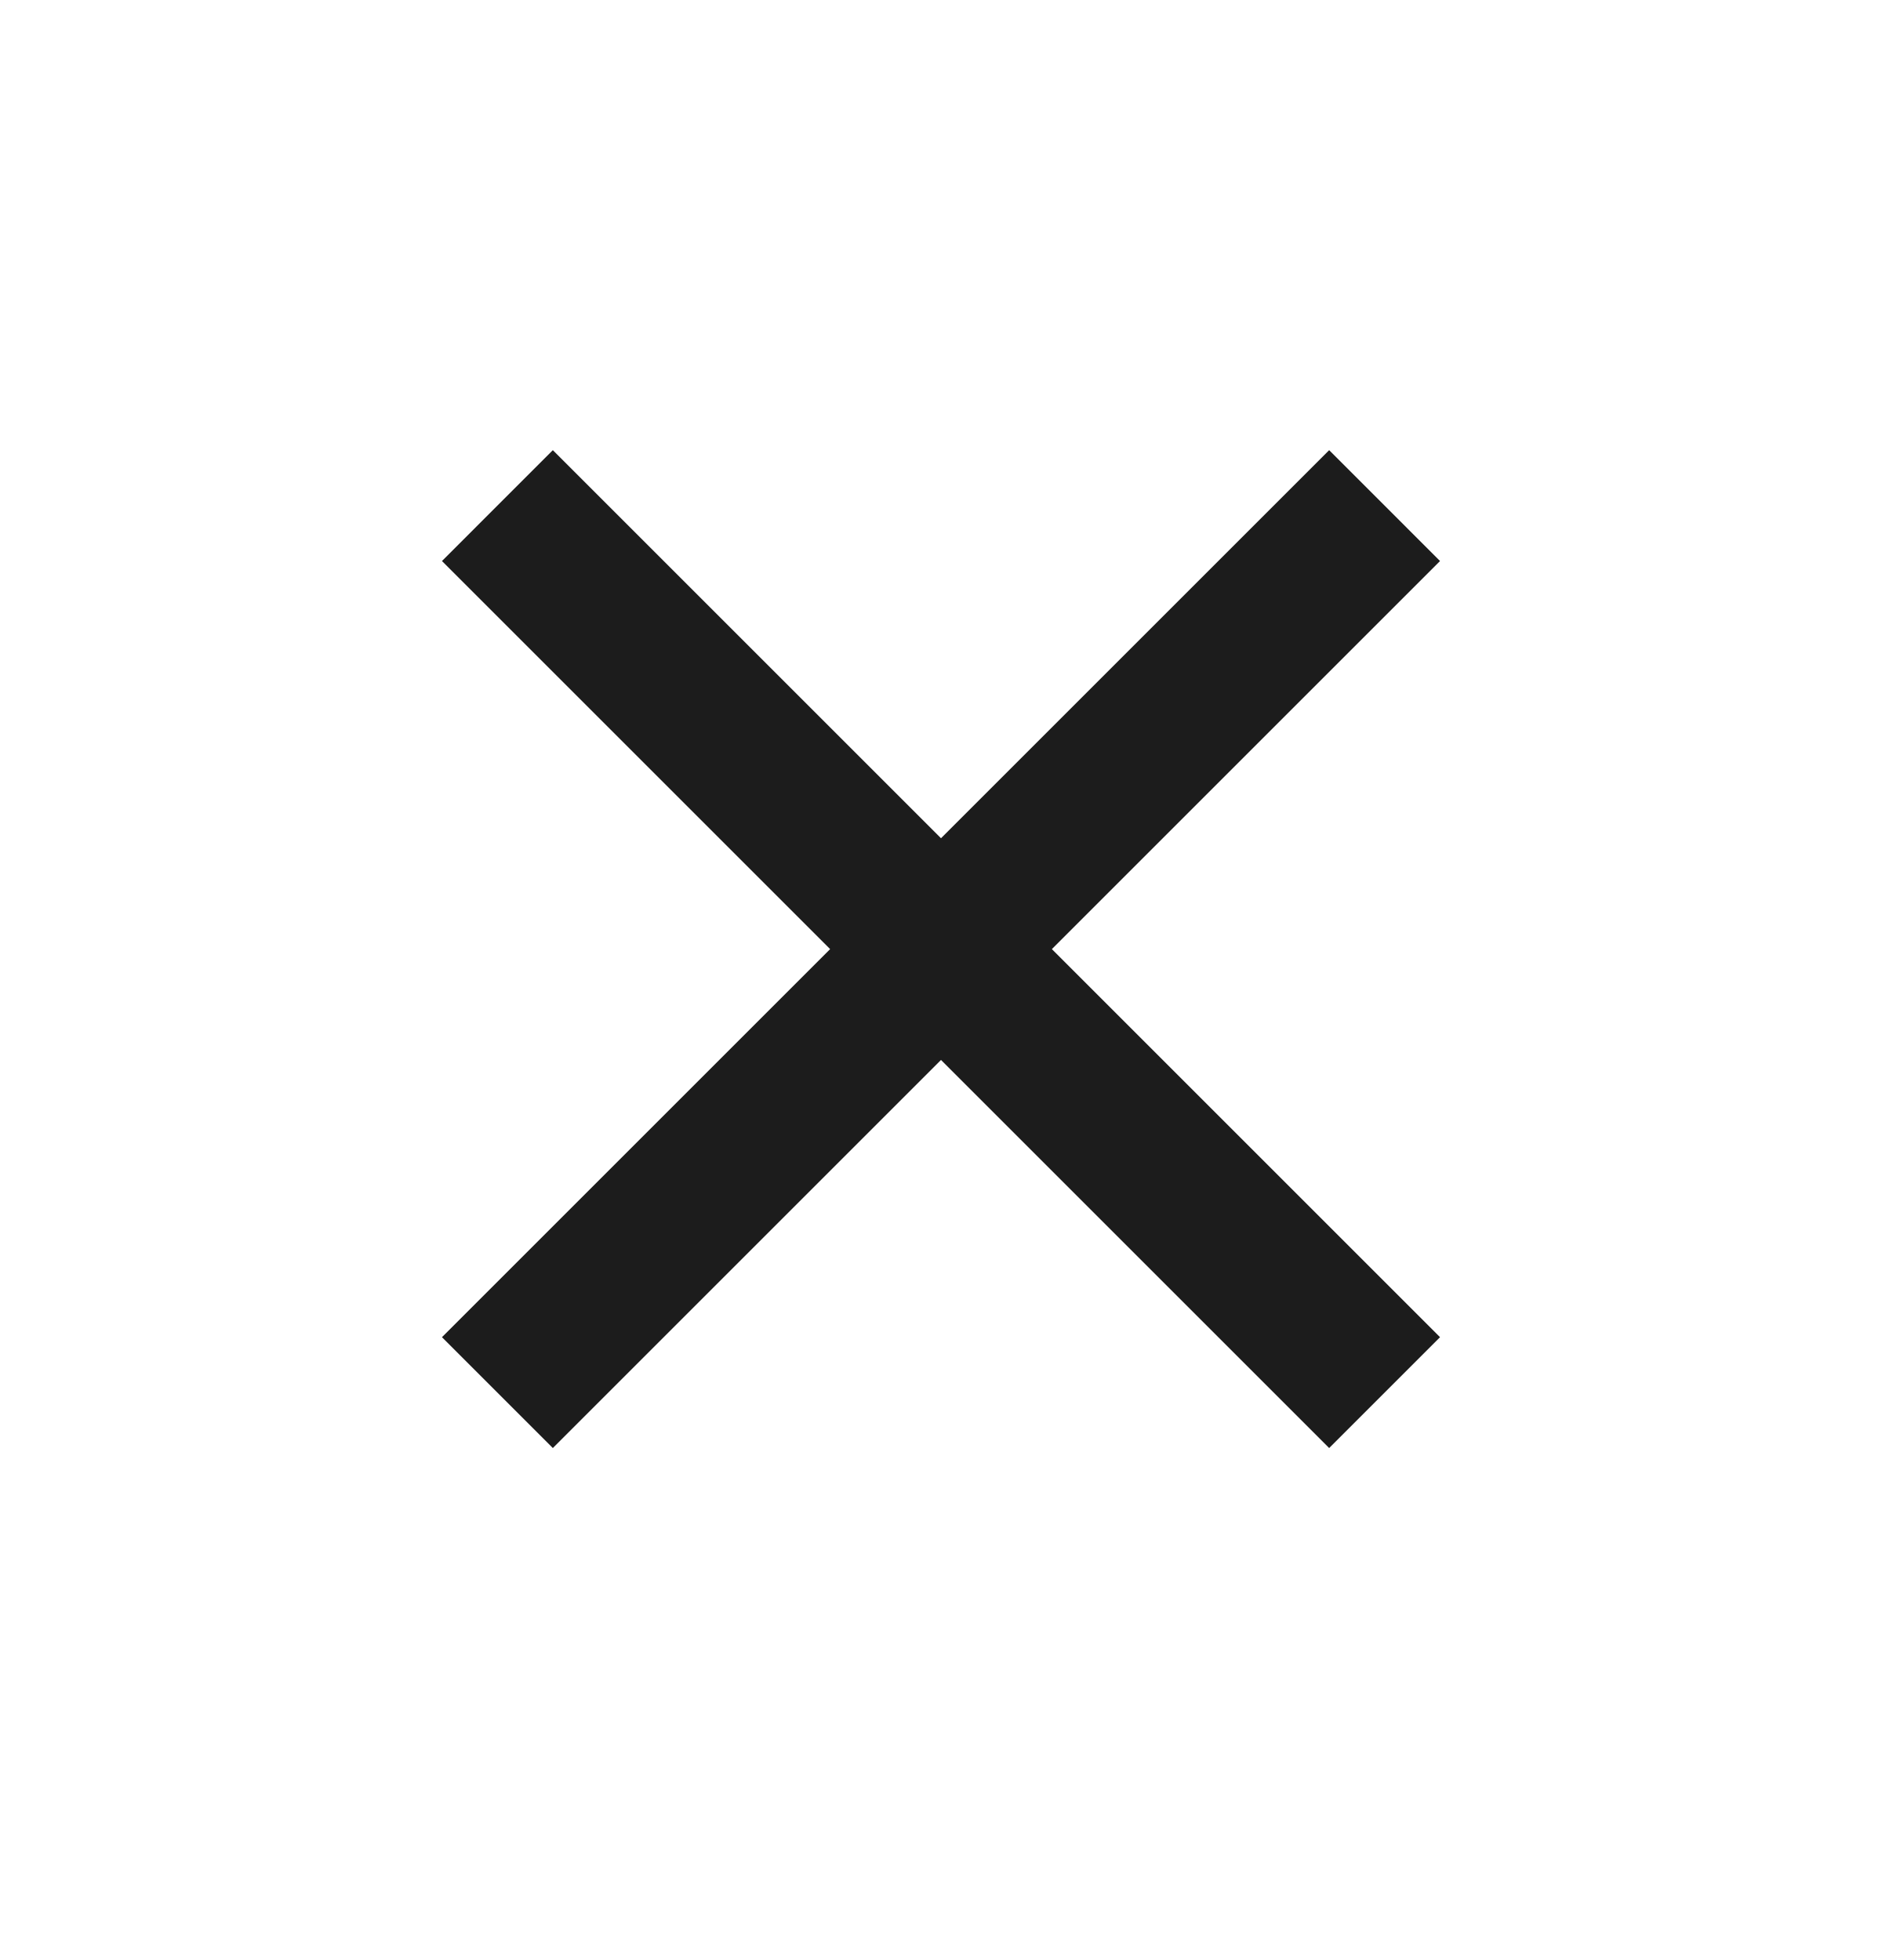
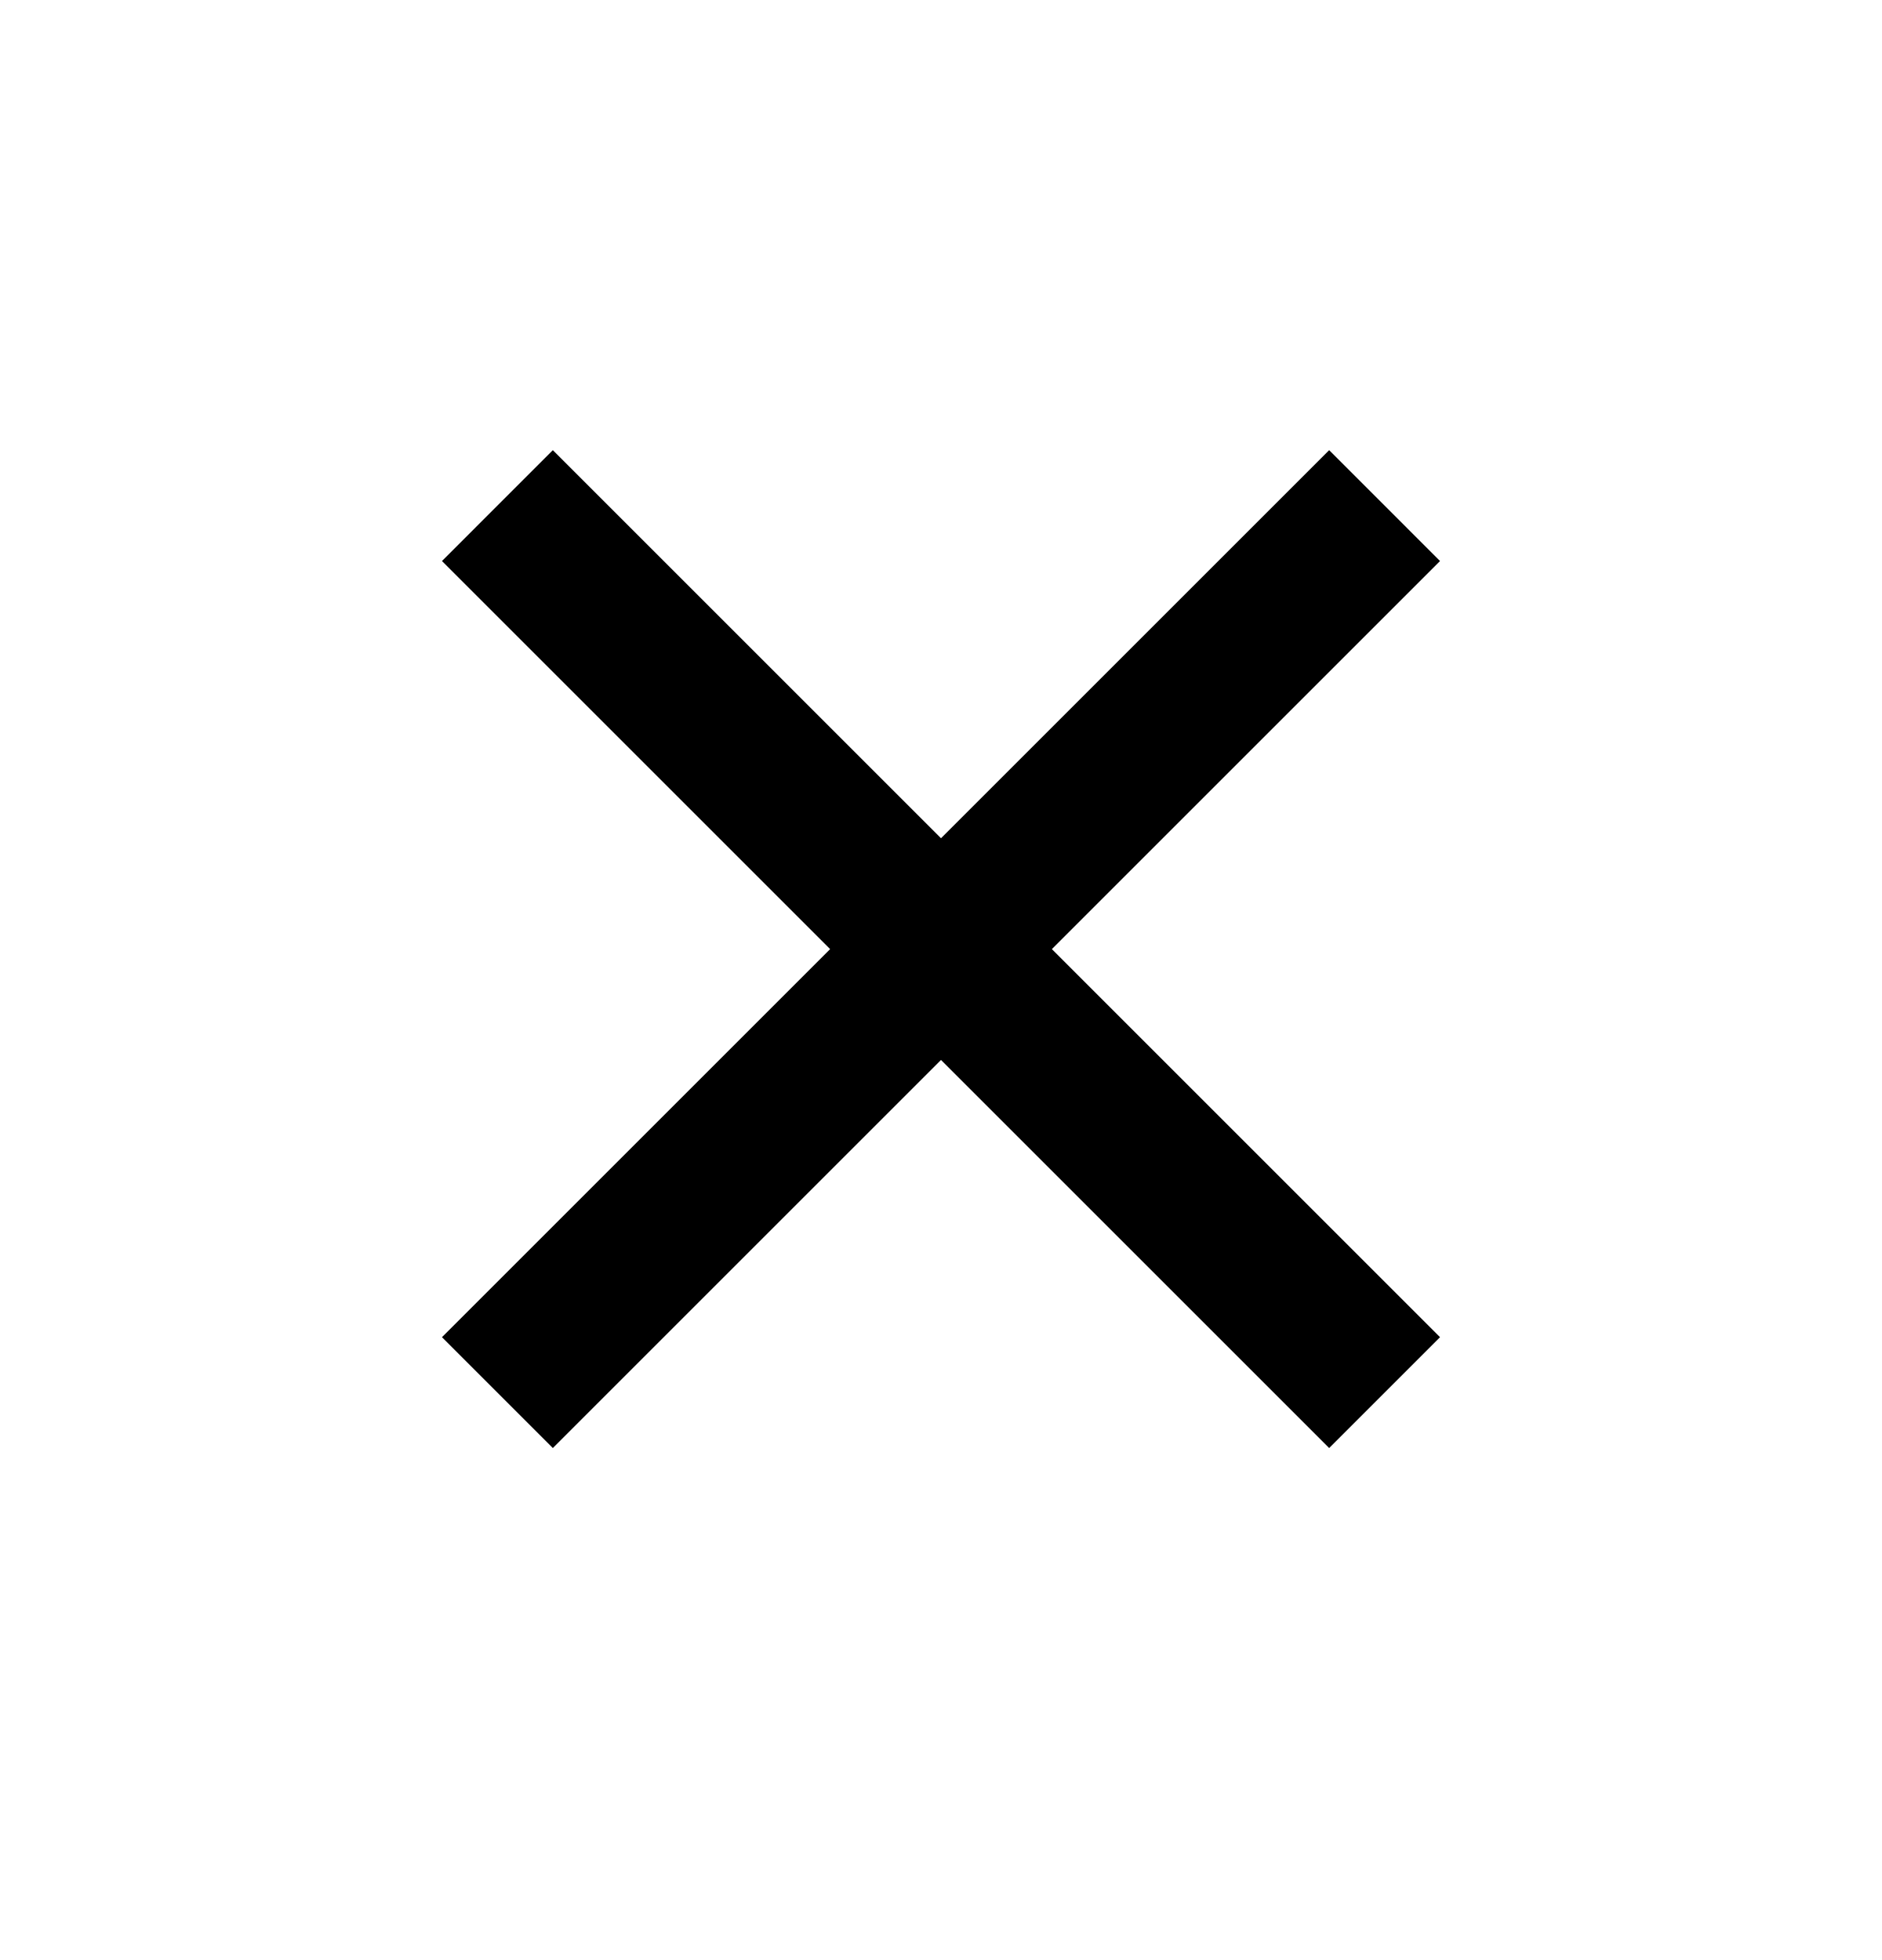
<svg xmlns="http://www.w3.org/2000/svg" width="24" height="25" viewBox="0 0 24 25" fill="none">
-   <path d="M12 10.692L16.95 5.742L18.364 7.156L13.414 12.106L18.364 17.056L16.95 18.47L12 13.52L7.05 18.47L5.636 17.056L10.586 12.106L5.636 7.156L7.05 5.742L12 10.692Z" fill="#1C1C1C" />
+   <path d="M12 10.692L16.95 5.742L18.364 7.156L13.414 12.106L18.364 17.056L16.95 18.47L12 13.52L7.05 18.47L5.636 17.056L10.586 12.106L5.636 7.156L7.05 5.742L12 10.692Z" fill="currentColor" />
</svg>
